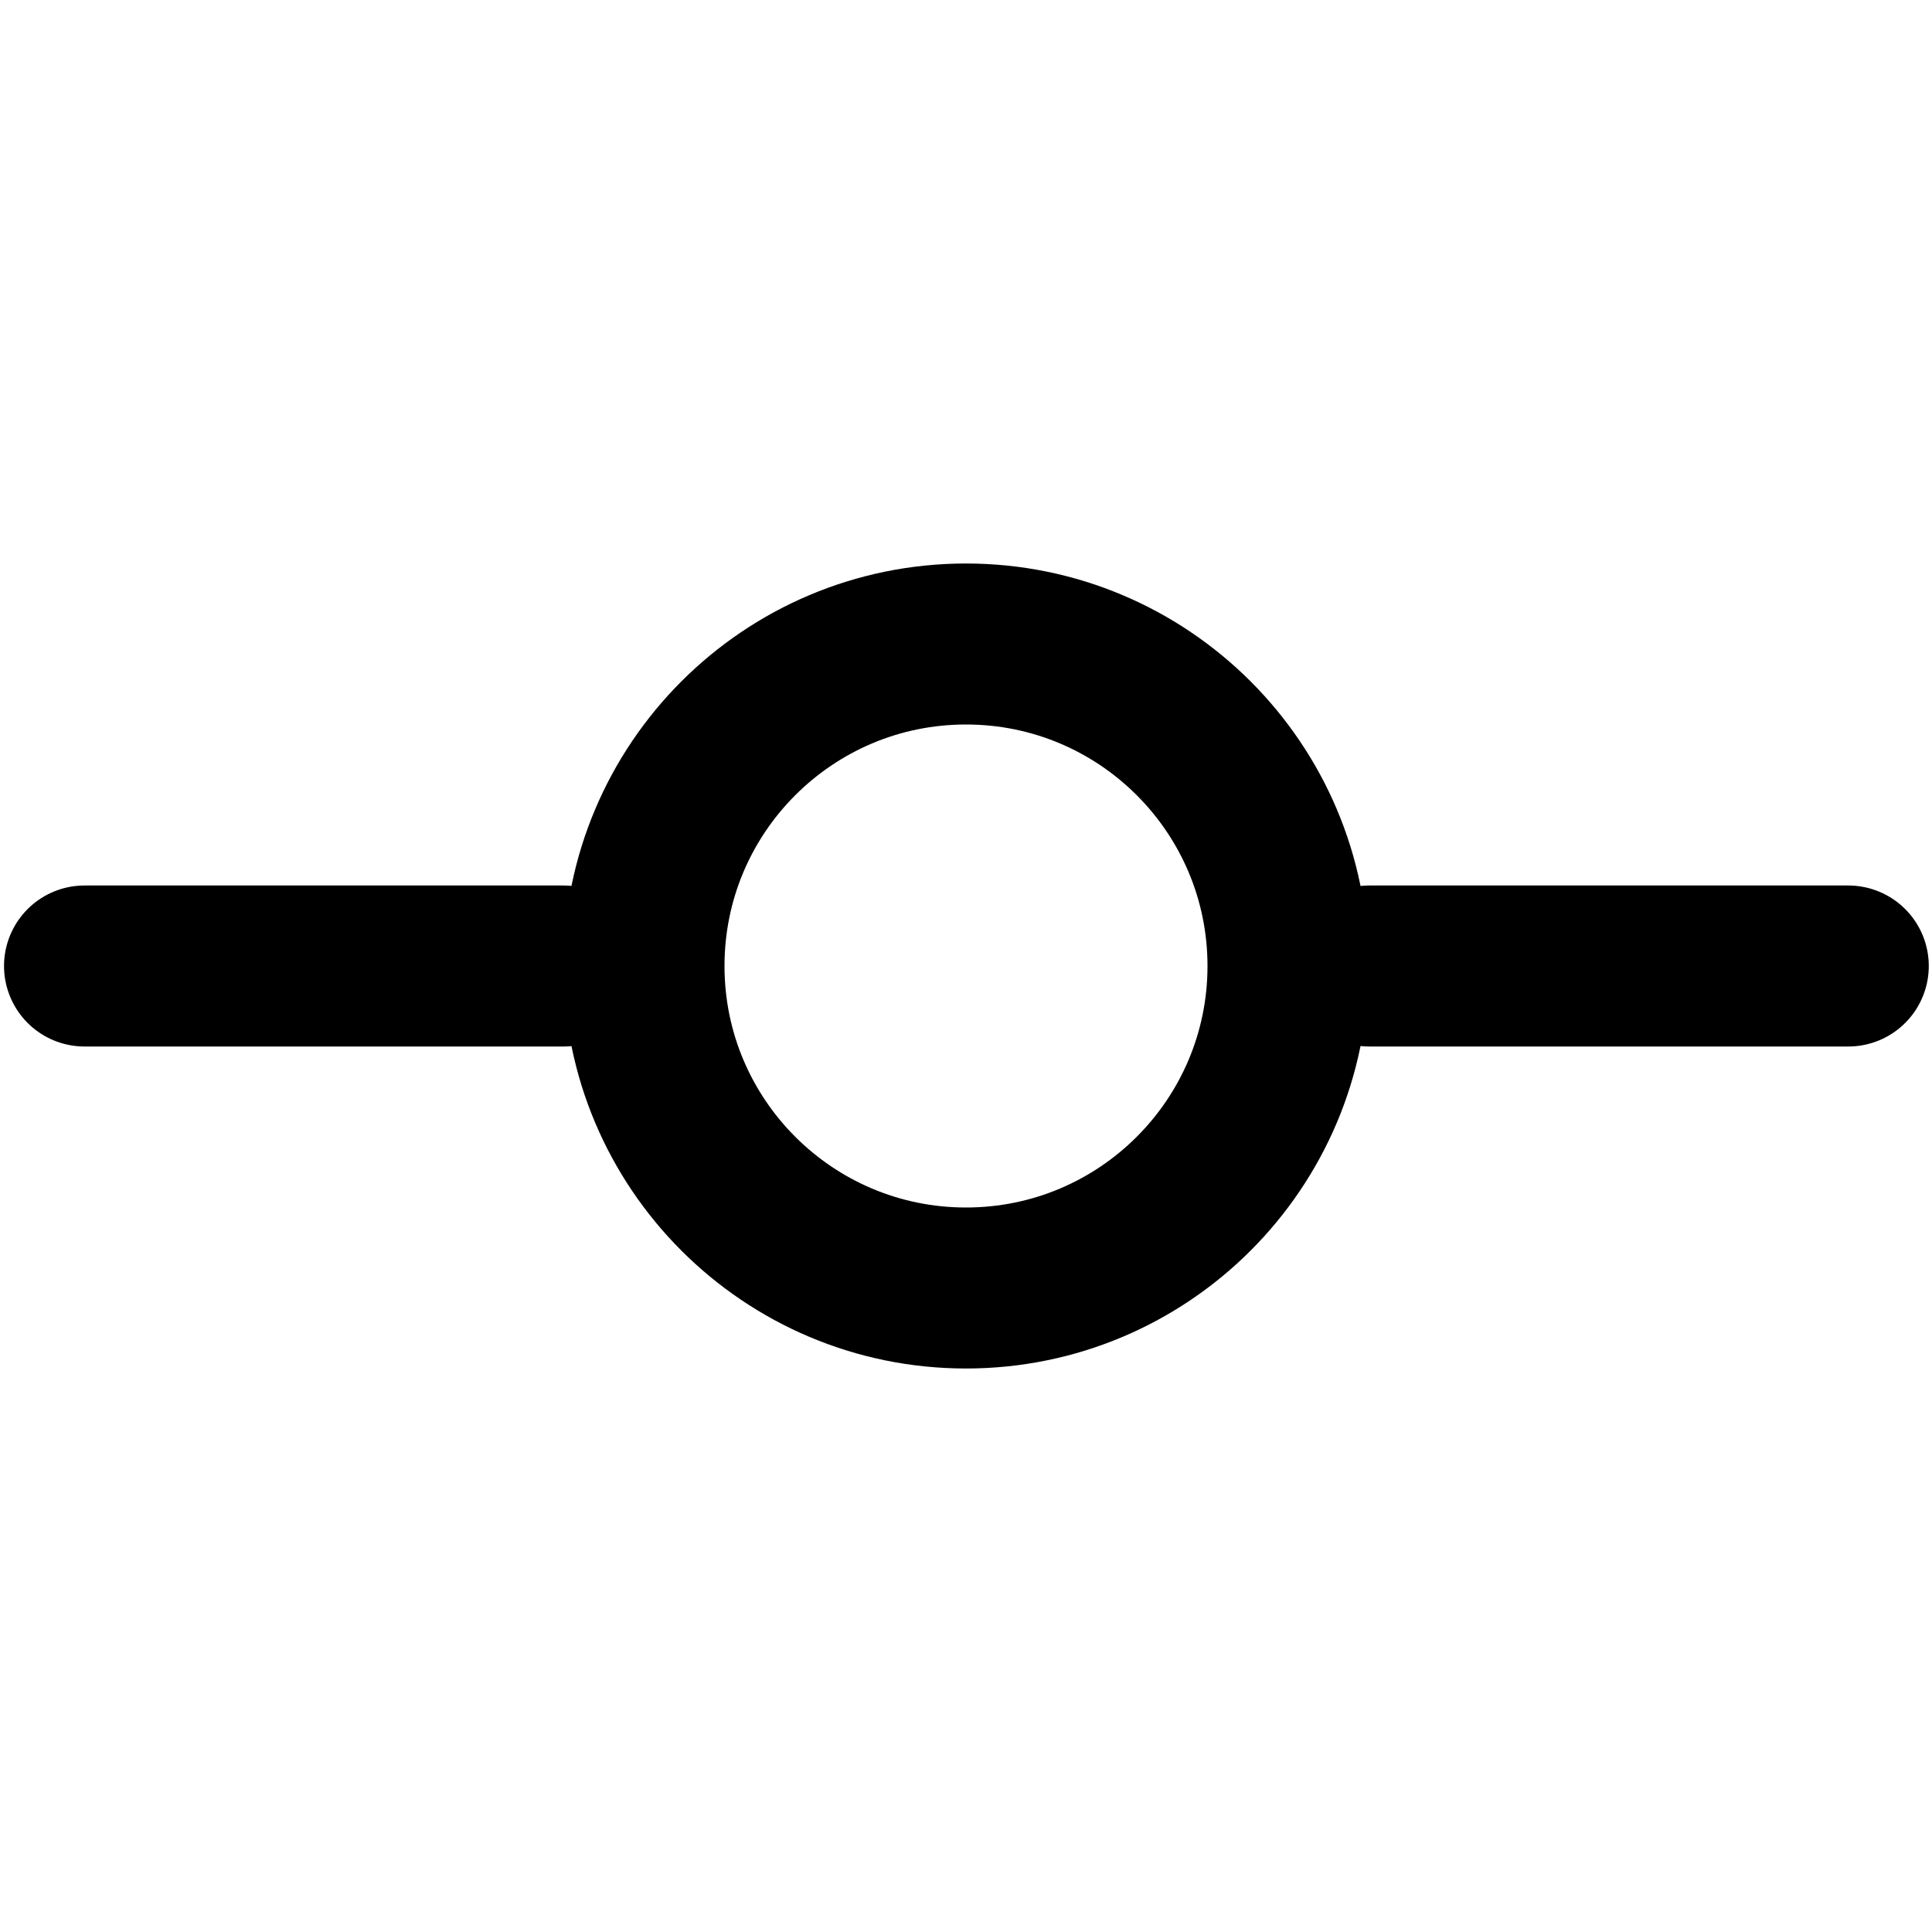
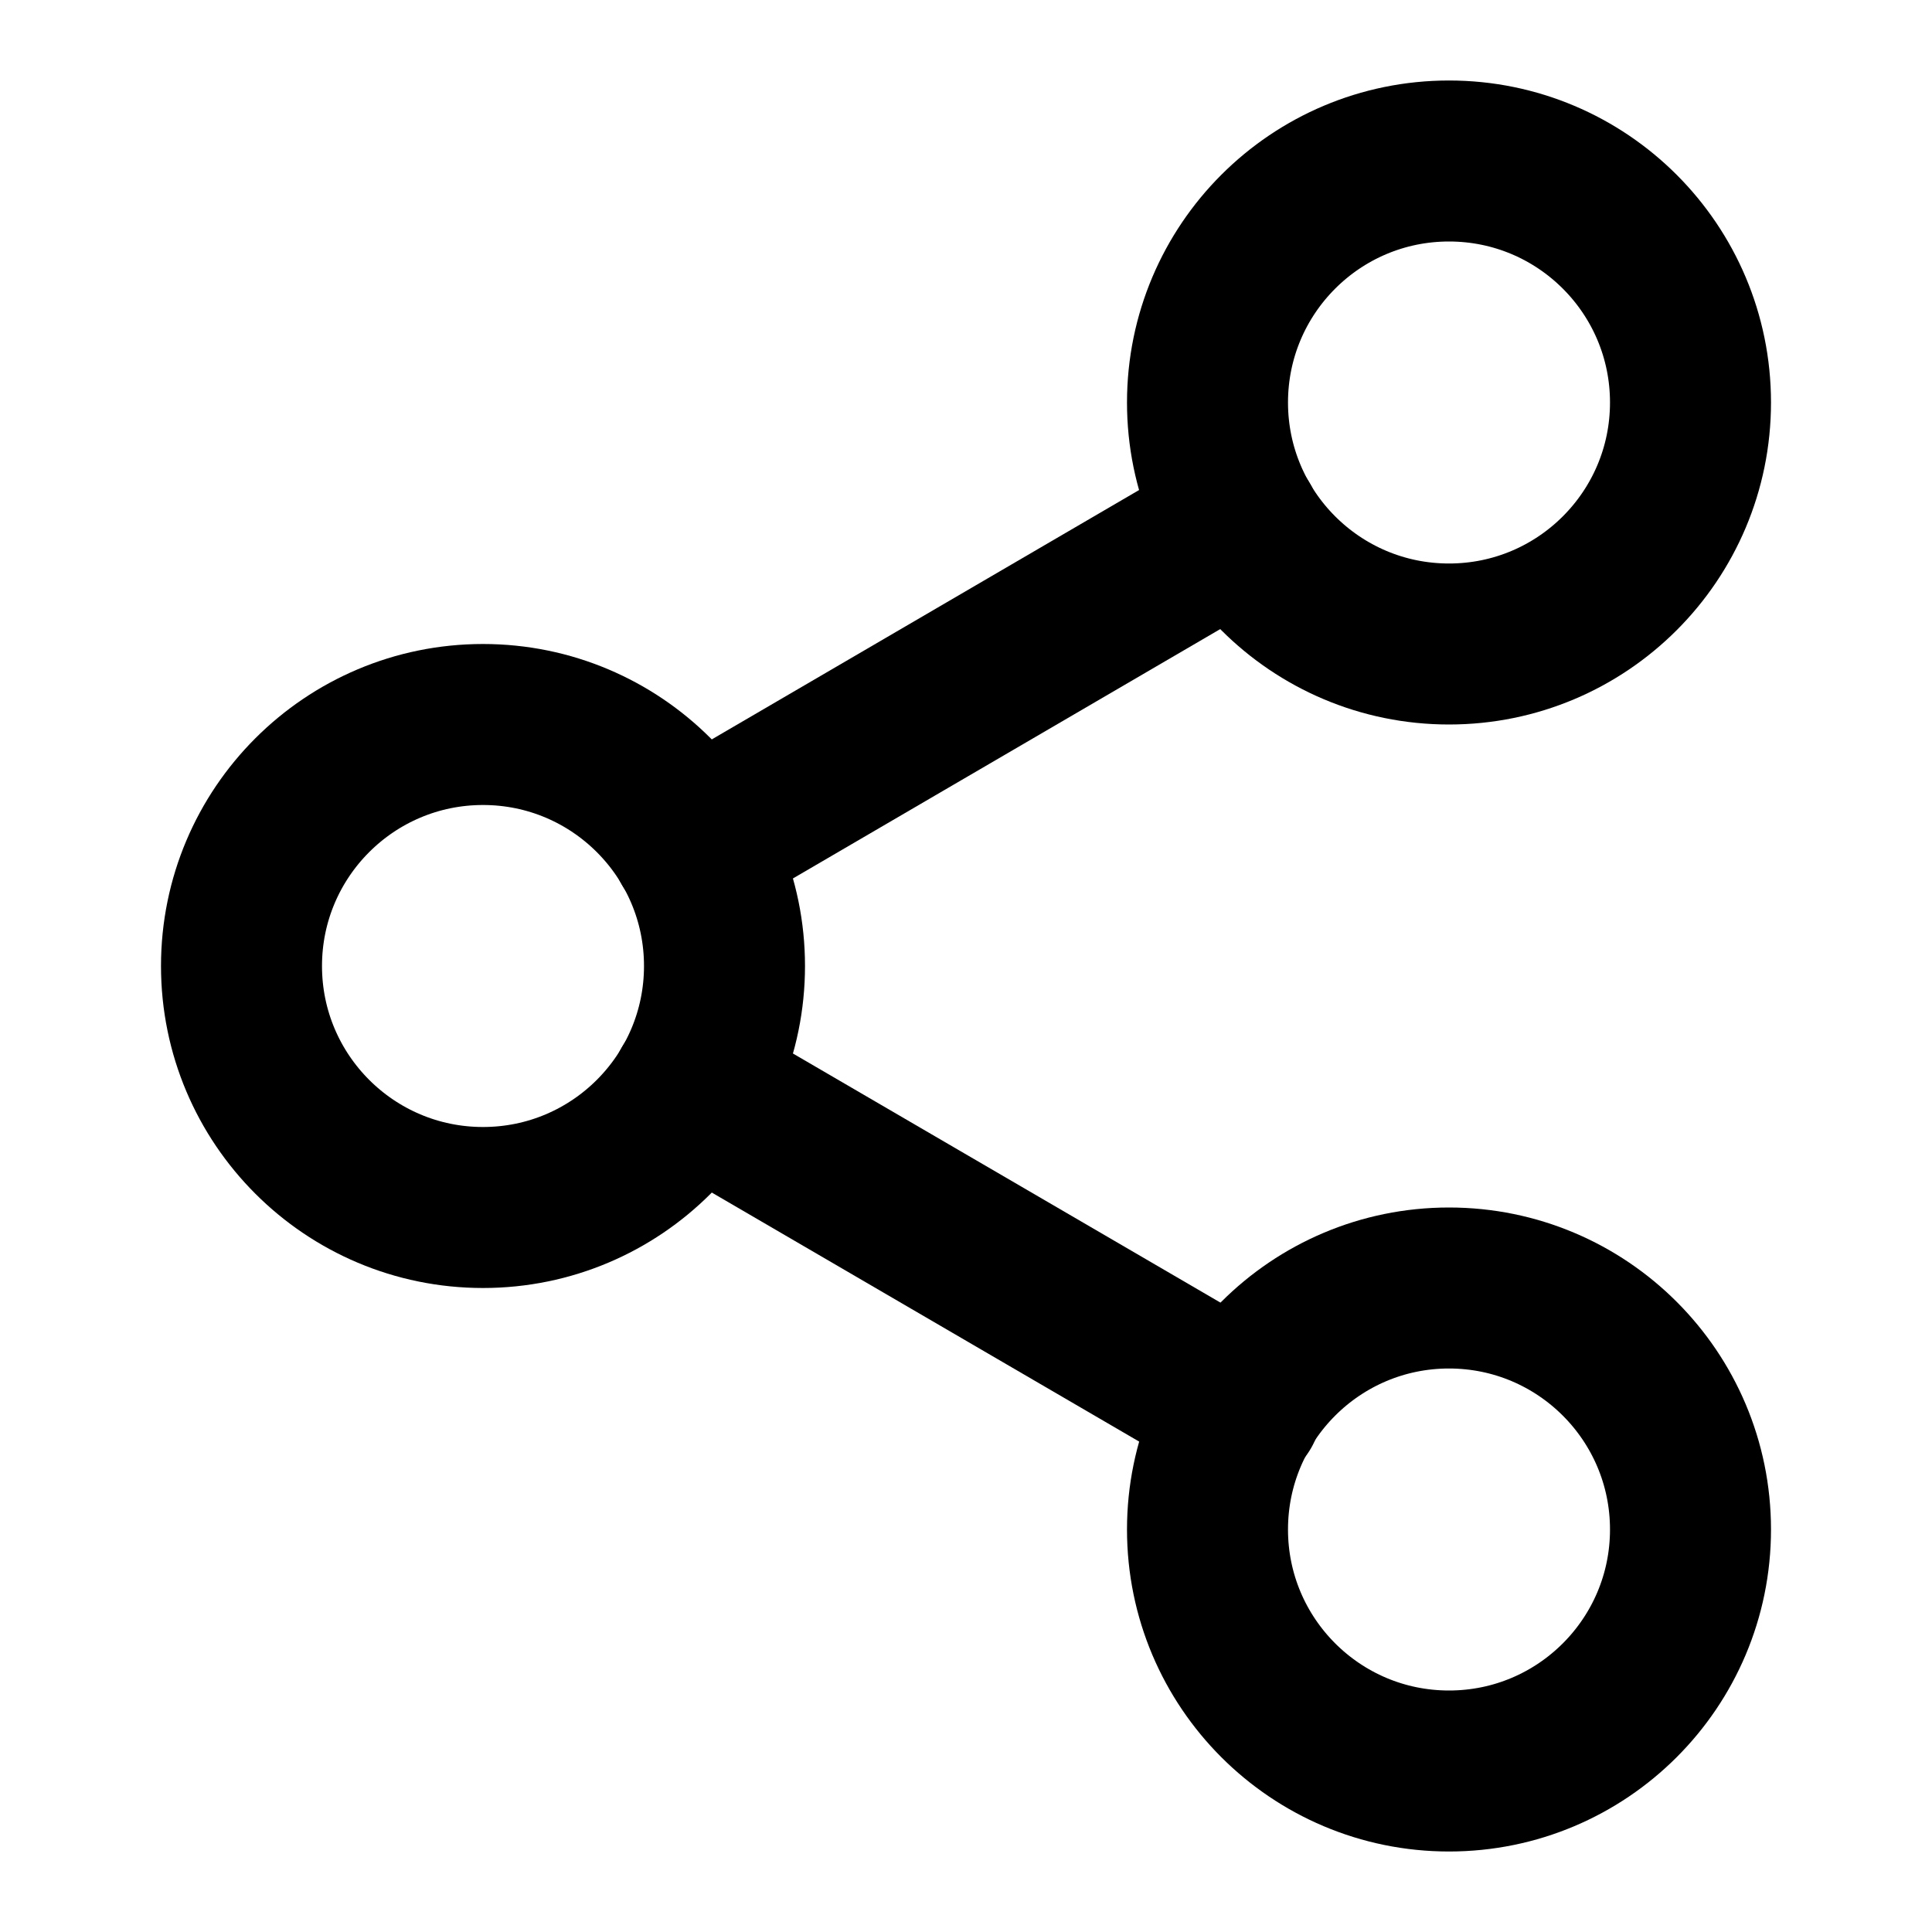
- <svg xmlns="http://www.w3.org/2000/svg" width="24" height="24" viewBox="0 0 24 24" fill="none" stroke="currentColor" stroke-width="2" stroke-linecap="round" stroke-linejoin="round" class="feather feather-git-commit">
-   <circle cx="12" cy="12" r="4" />
-   <line x1="1.05" y1="12" x2="7" y2="12" />
-   <line x1="17.01" y1="12" x2="22.96" y2="12" />
+ <svg xmlns="http://www.w3.org/2000/svg" width="24" height="24" viewBox="0 0 24 24" fill="none" stroke="currentColor" stroke-width="2" stroke-linecap="round" stroke-linejoin="round" class="feather feather-share-2">
+   <circle cx="18" cy="5" r="3" />
+   <circle cx="6" cy="12" r="3" />
+   <circle cx="18" cy="19" r="3" />
+   <line x1="8.59" y1="13.51" x2="15.42" y2="17.49" />
+   <line x1="15.41" y1="6.51" x2="8.59" y2="10.49" />
</svg>
